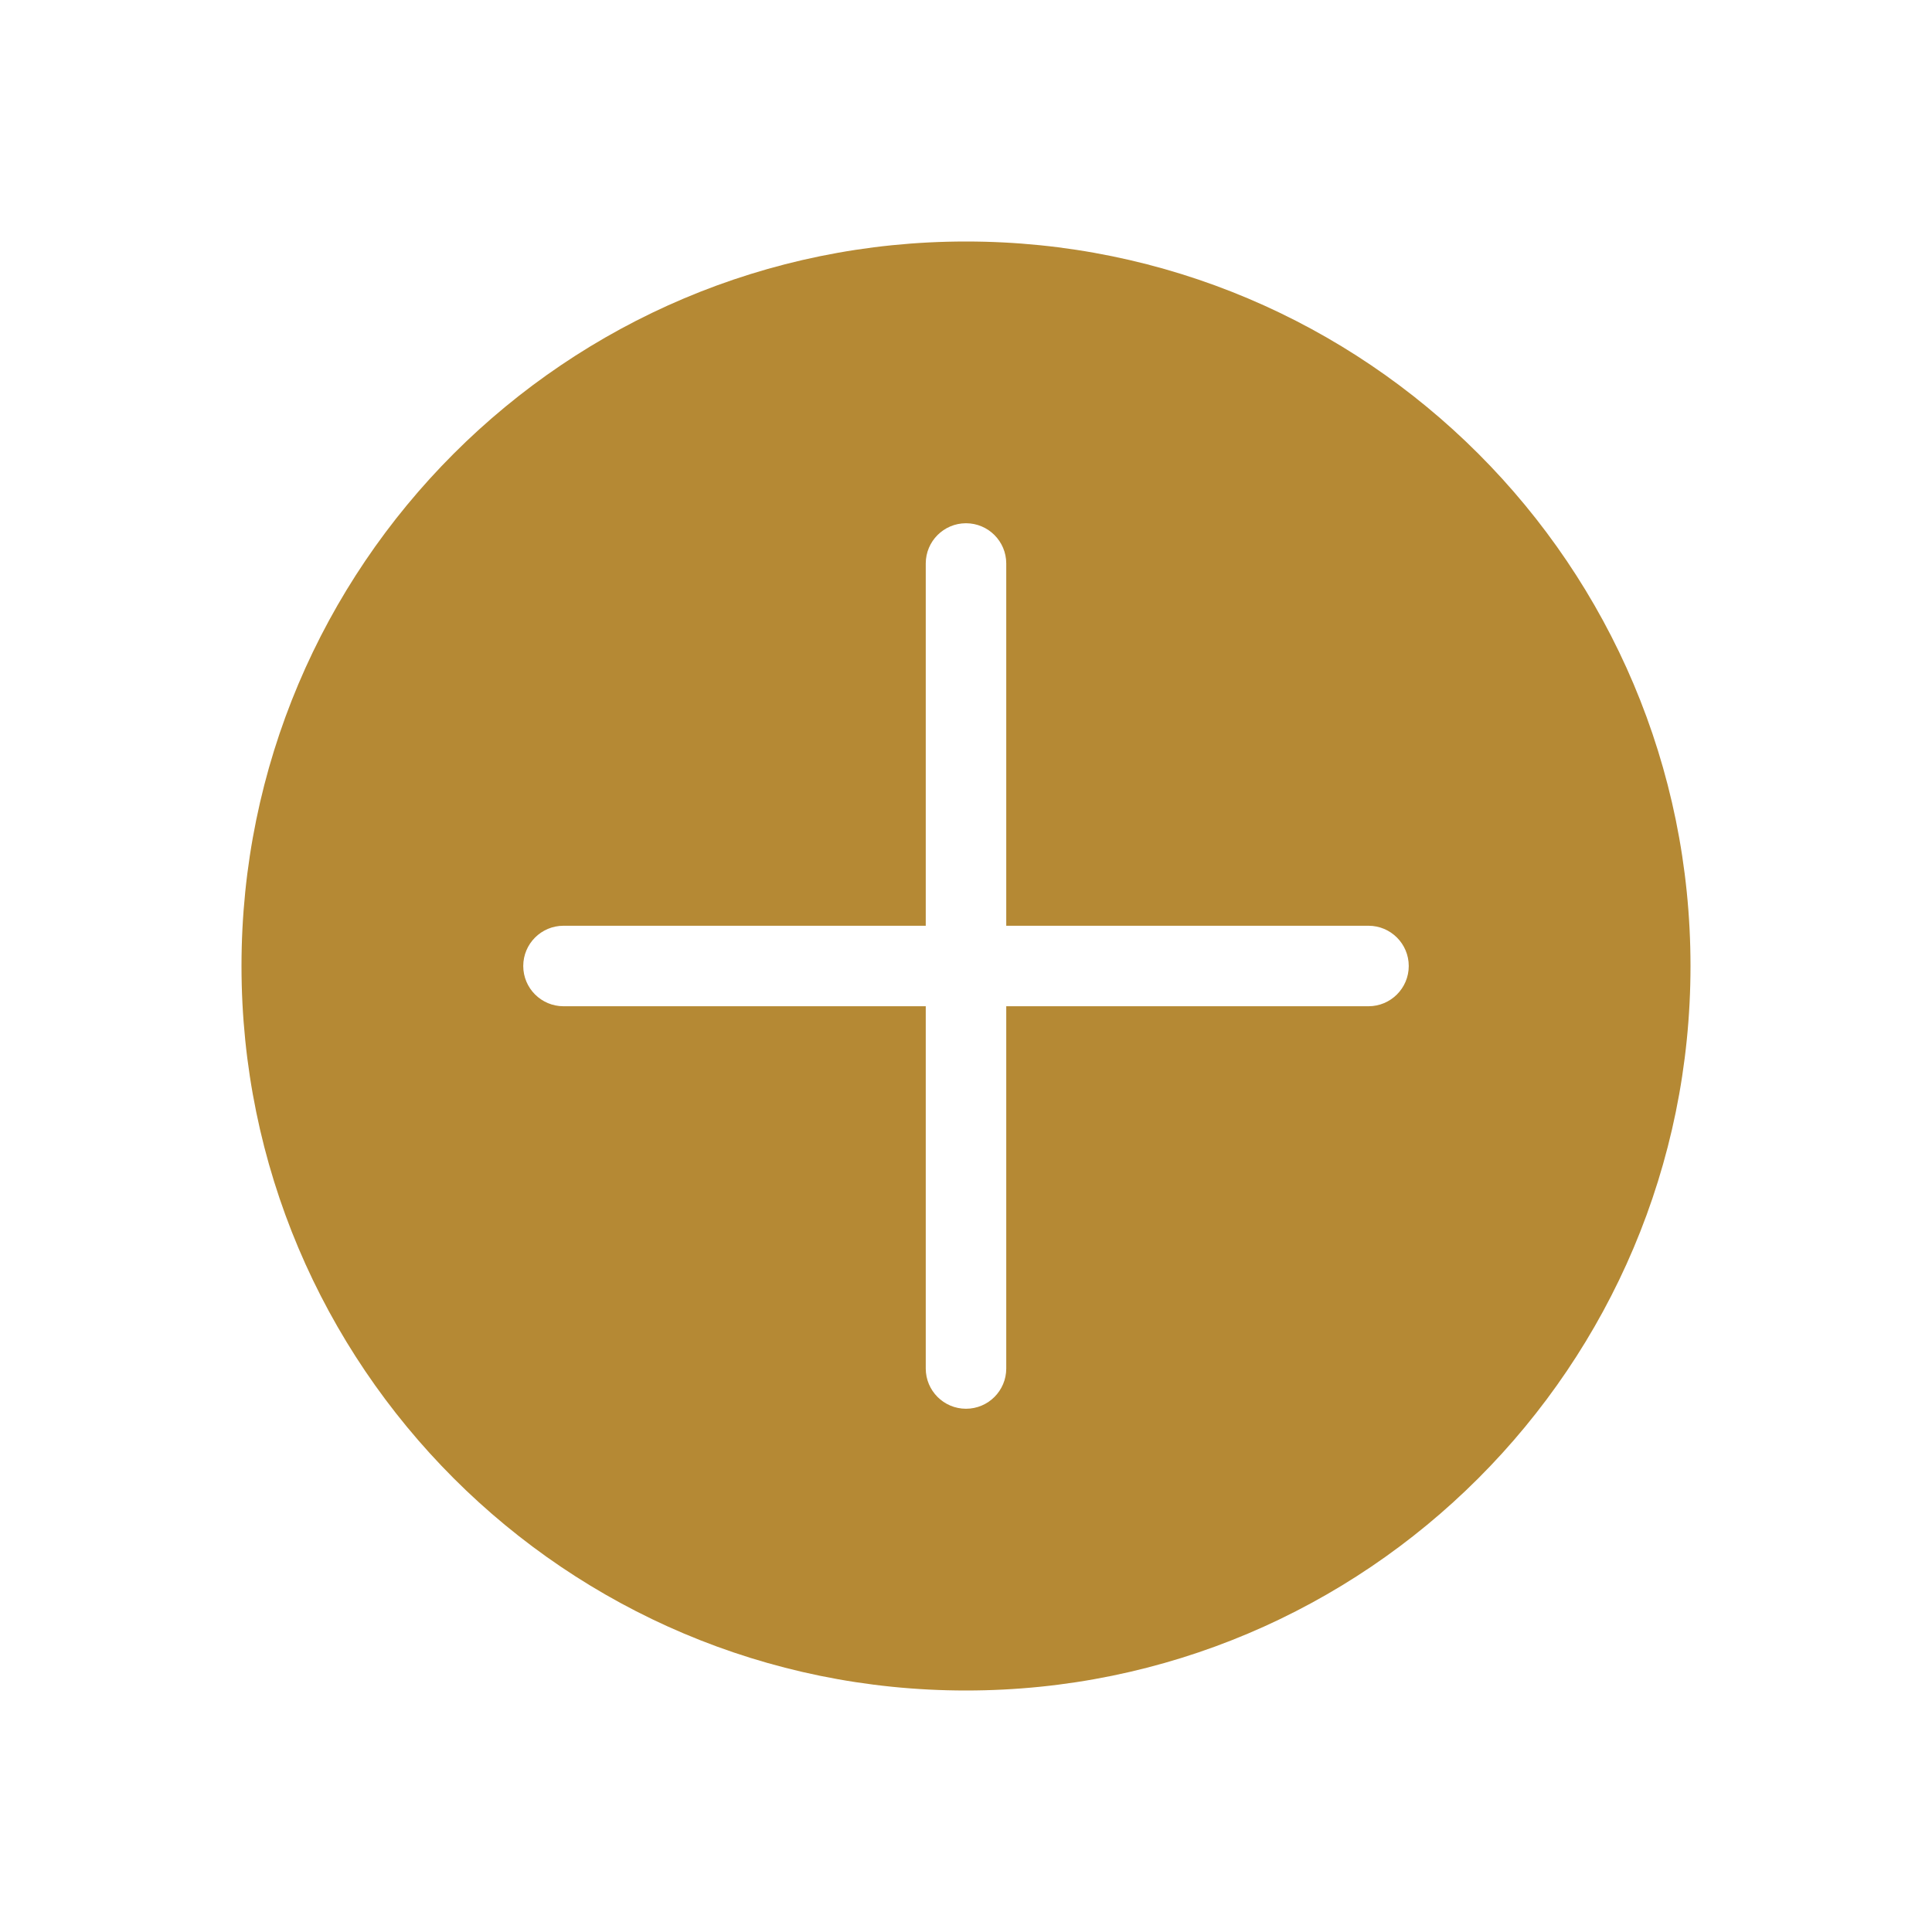
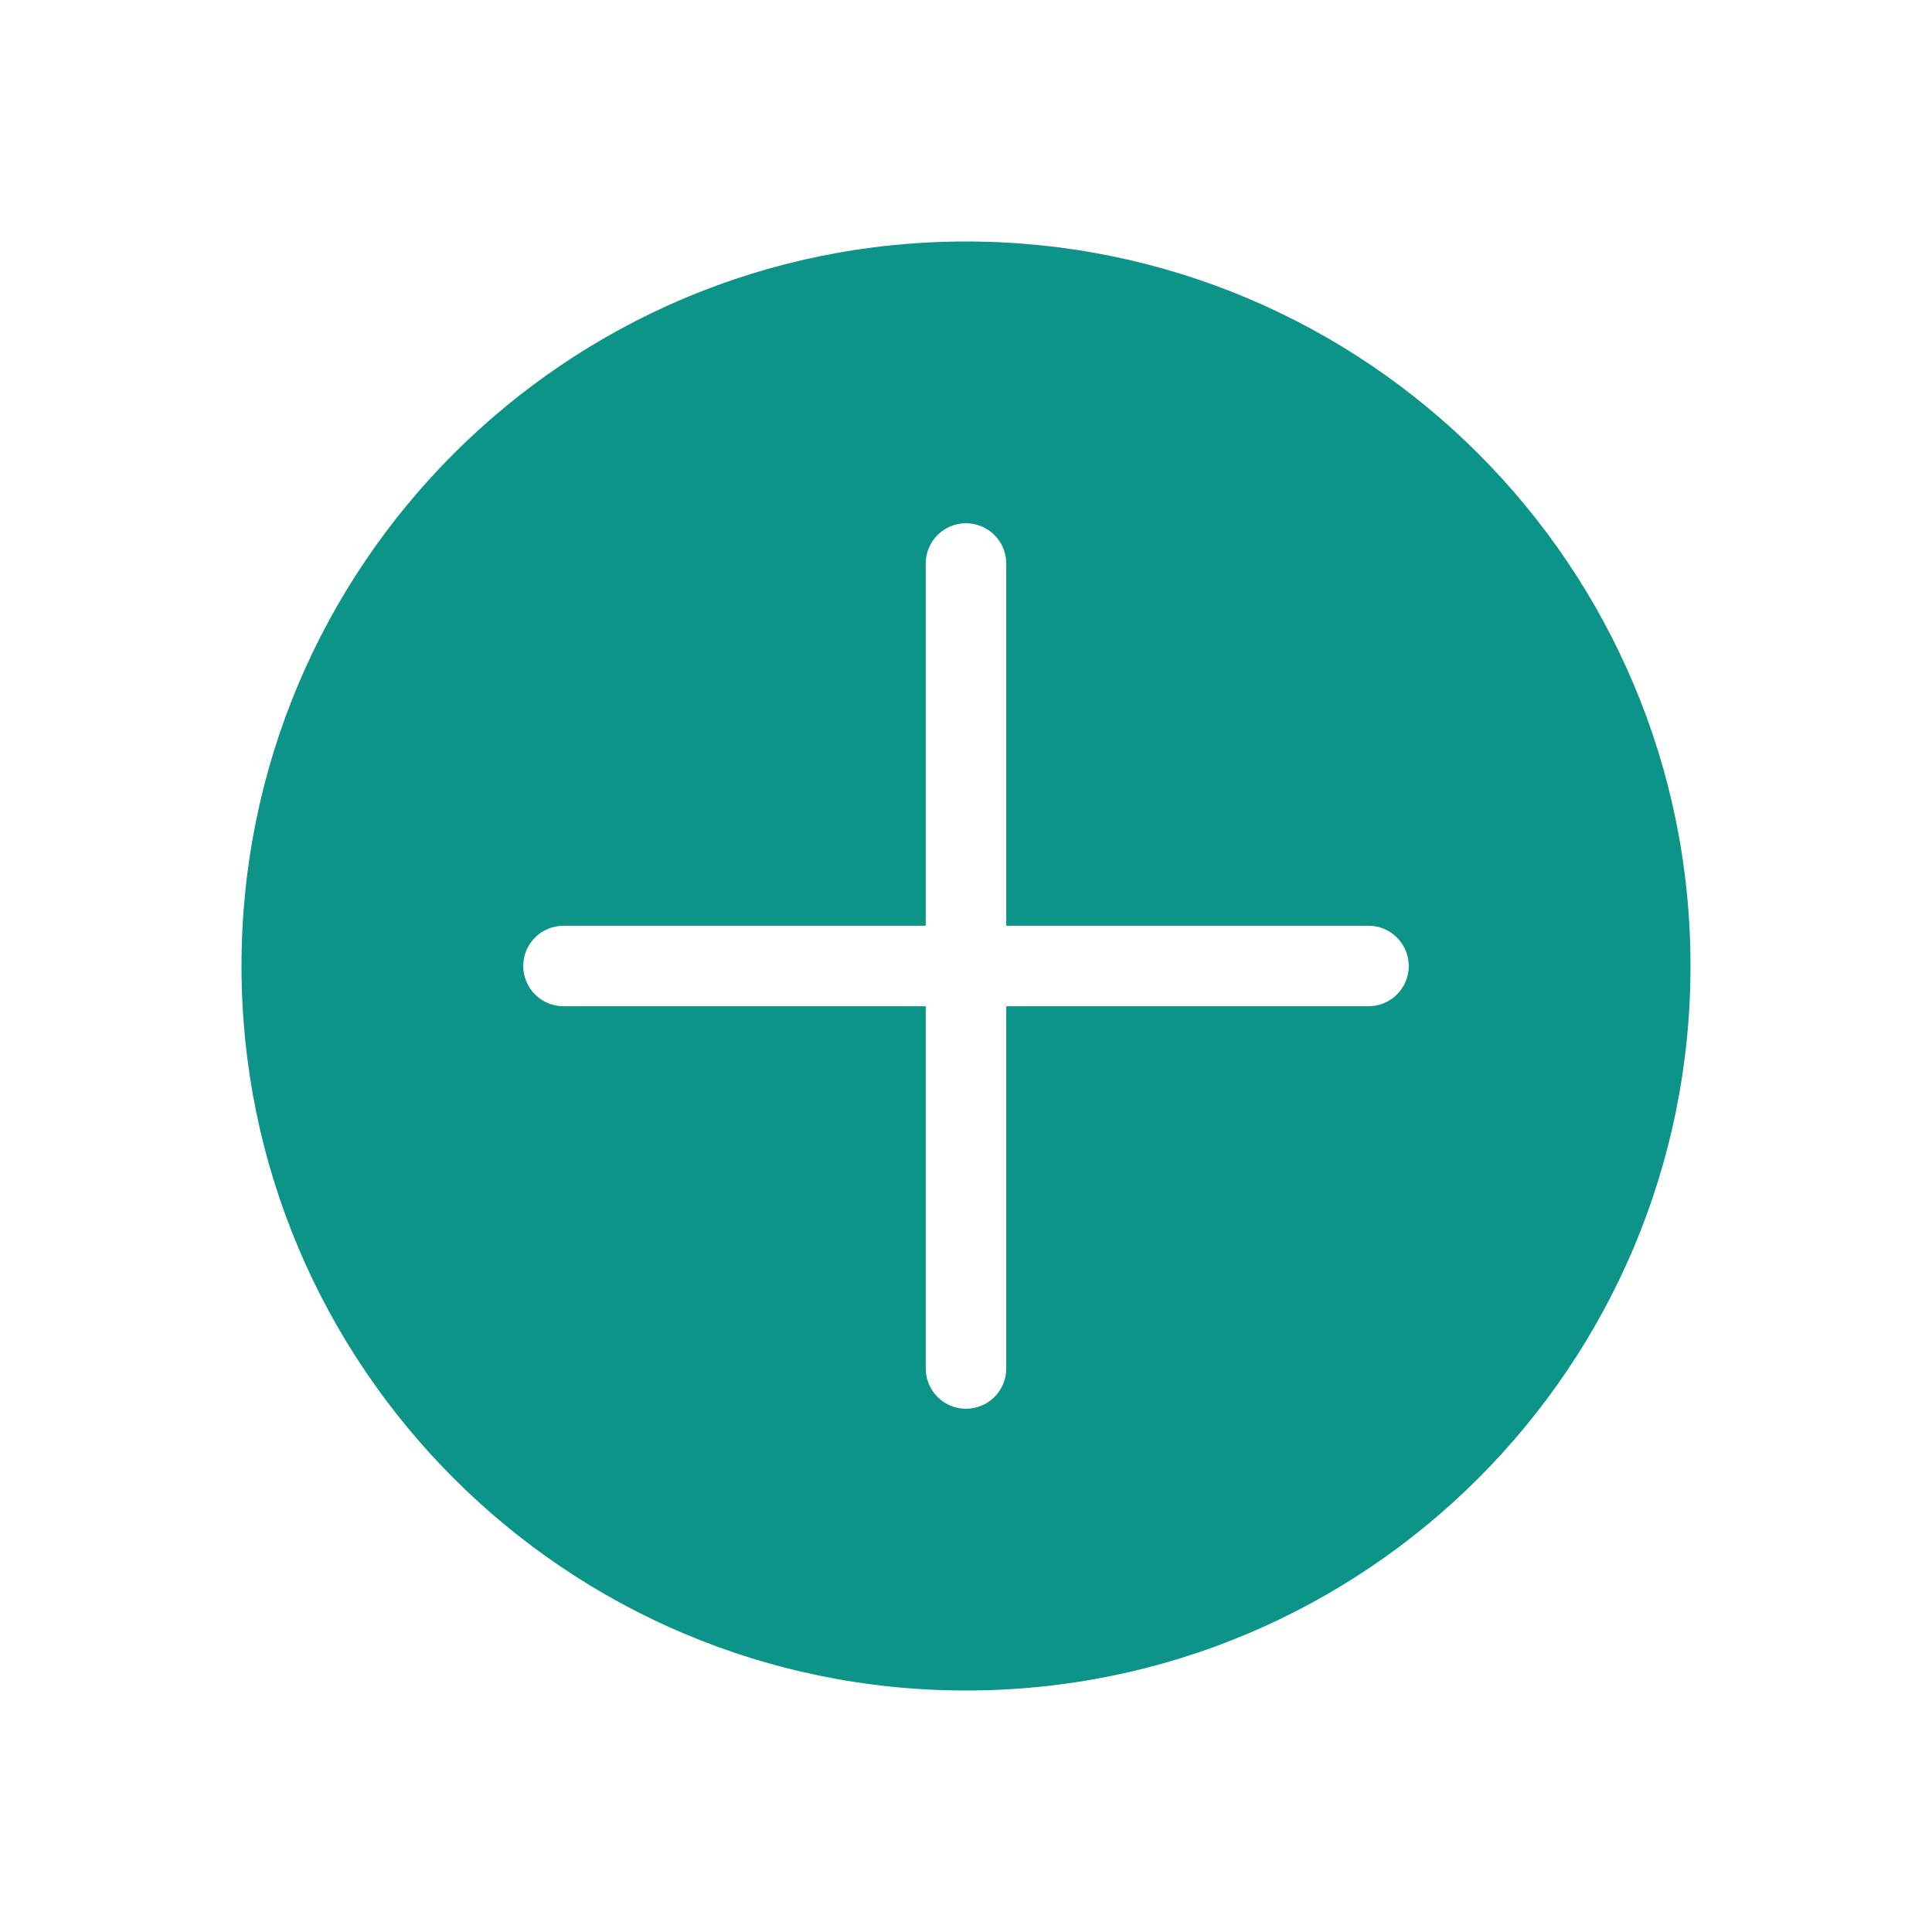
<svg xmlns="http://www.w3.org/2000/svg" width="24" height="24" viewBox="0 0 24 24" fill="none">
-   <path d="M12 3C16.971 3 21 7.029 21 12C21 16.971 16.971 21 12 21C7.029 21 3 16.971 3 12C3 7.029 7.029 3 12 3ZM12 6.5C11.724 6.5 11.5 6.724 11.5 7V11.5H7C6.724 11.5 6.5 11.724 6.5 12C6.5 12.276 6.724 12.5 7 12.5H11.5V17C11.5 17.276 11.724 17.5 12 17.5C12.276 17.5 12.5 17.276 12.5 17V12.5H17C17.276 12.5 17.5 12.276 17.5 12C17.5 11.724 17.276 11.5 17 11.5H12.5V7C12.5 6.724 12.276 6.5 12 6.5Z" fill="#B58934" />
+   <path d="M12 3C16.971 3 21 7.029 21 12C21 16.971 16.971 21 12 21C7.029 21 3 16.971 3 12C3 7.029 7.029 3 12 3ZM12 6.5C11.724 6.5 11.5 6.724 11.5 7V11.5H7C6.724 11.5 6.5 11.724 6.5 12C6.5 12.276 6.724 12.5 7 12.5H11.5V17C11.5 17.276 11.724 17.5 12 17.5C12.276 17.5 12.5 17.276 12.5 17V12.5H17C17.276 12.5 17.5 12.276 17.5 12C17.5 11.724 17.276 11.5 17 11.5H12.5V7C12.5 6.724 12.276 6.5 12 6.5Z" fill="#0D9488" />
</svg>
